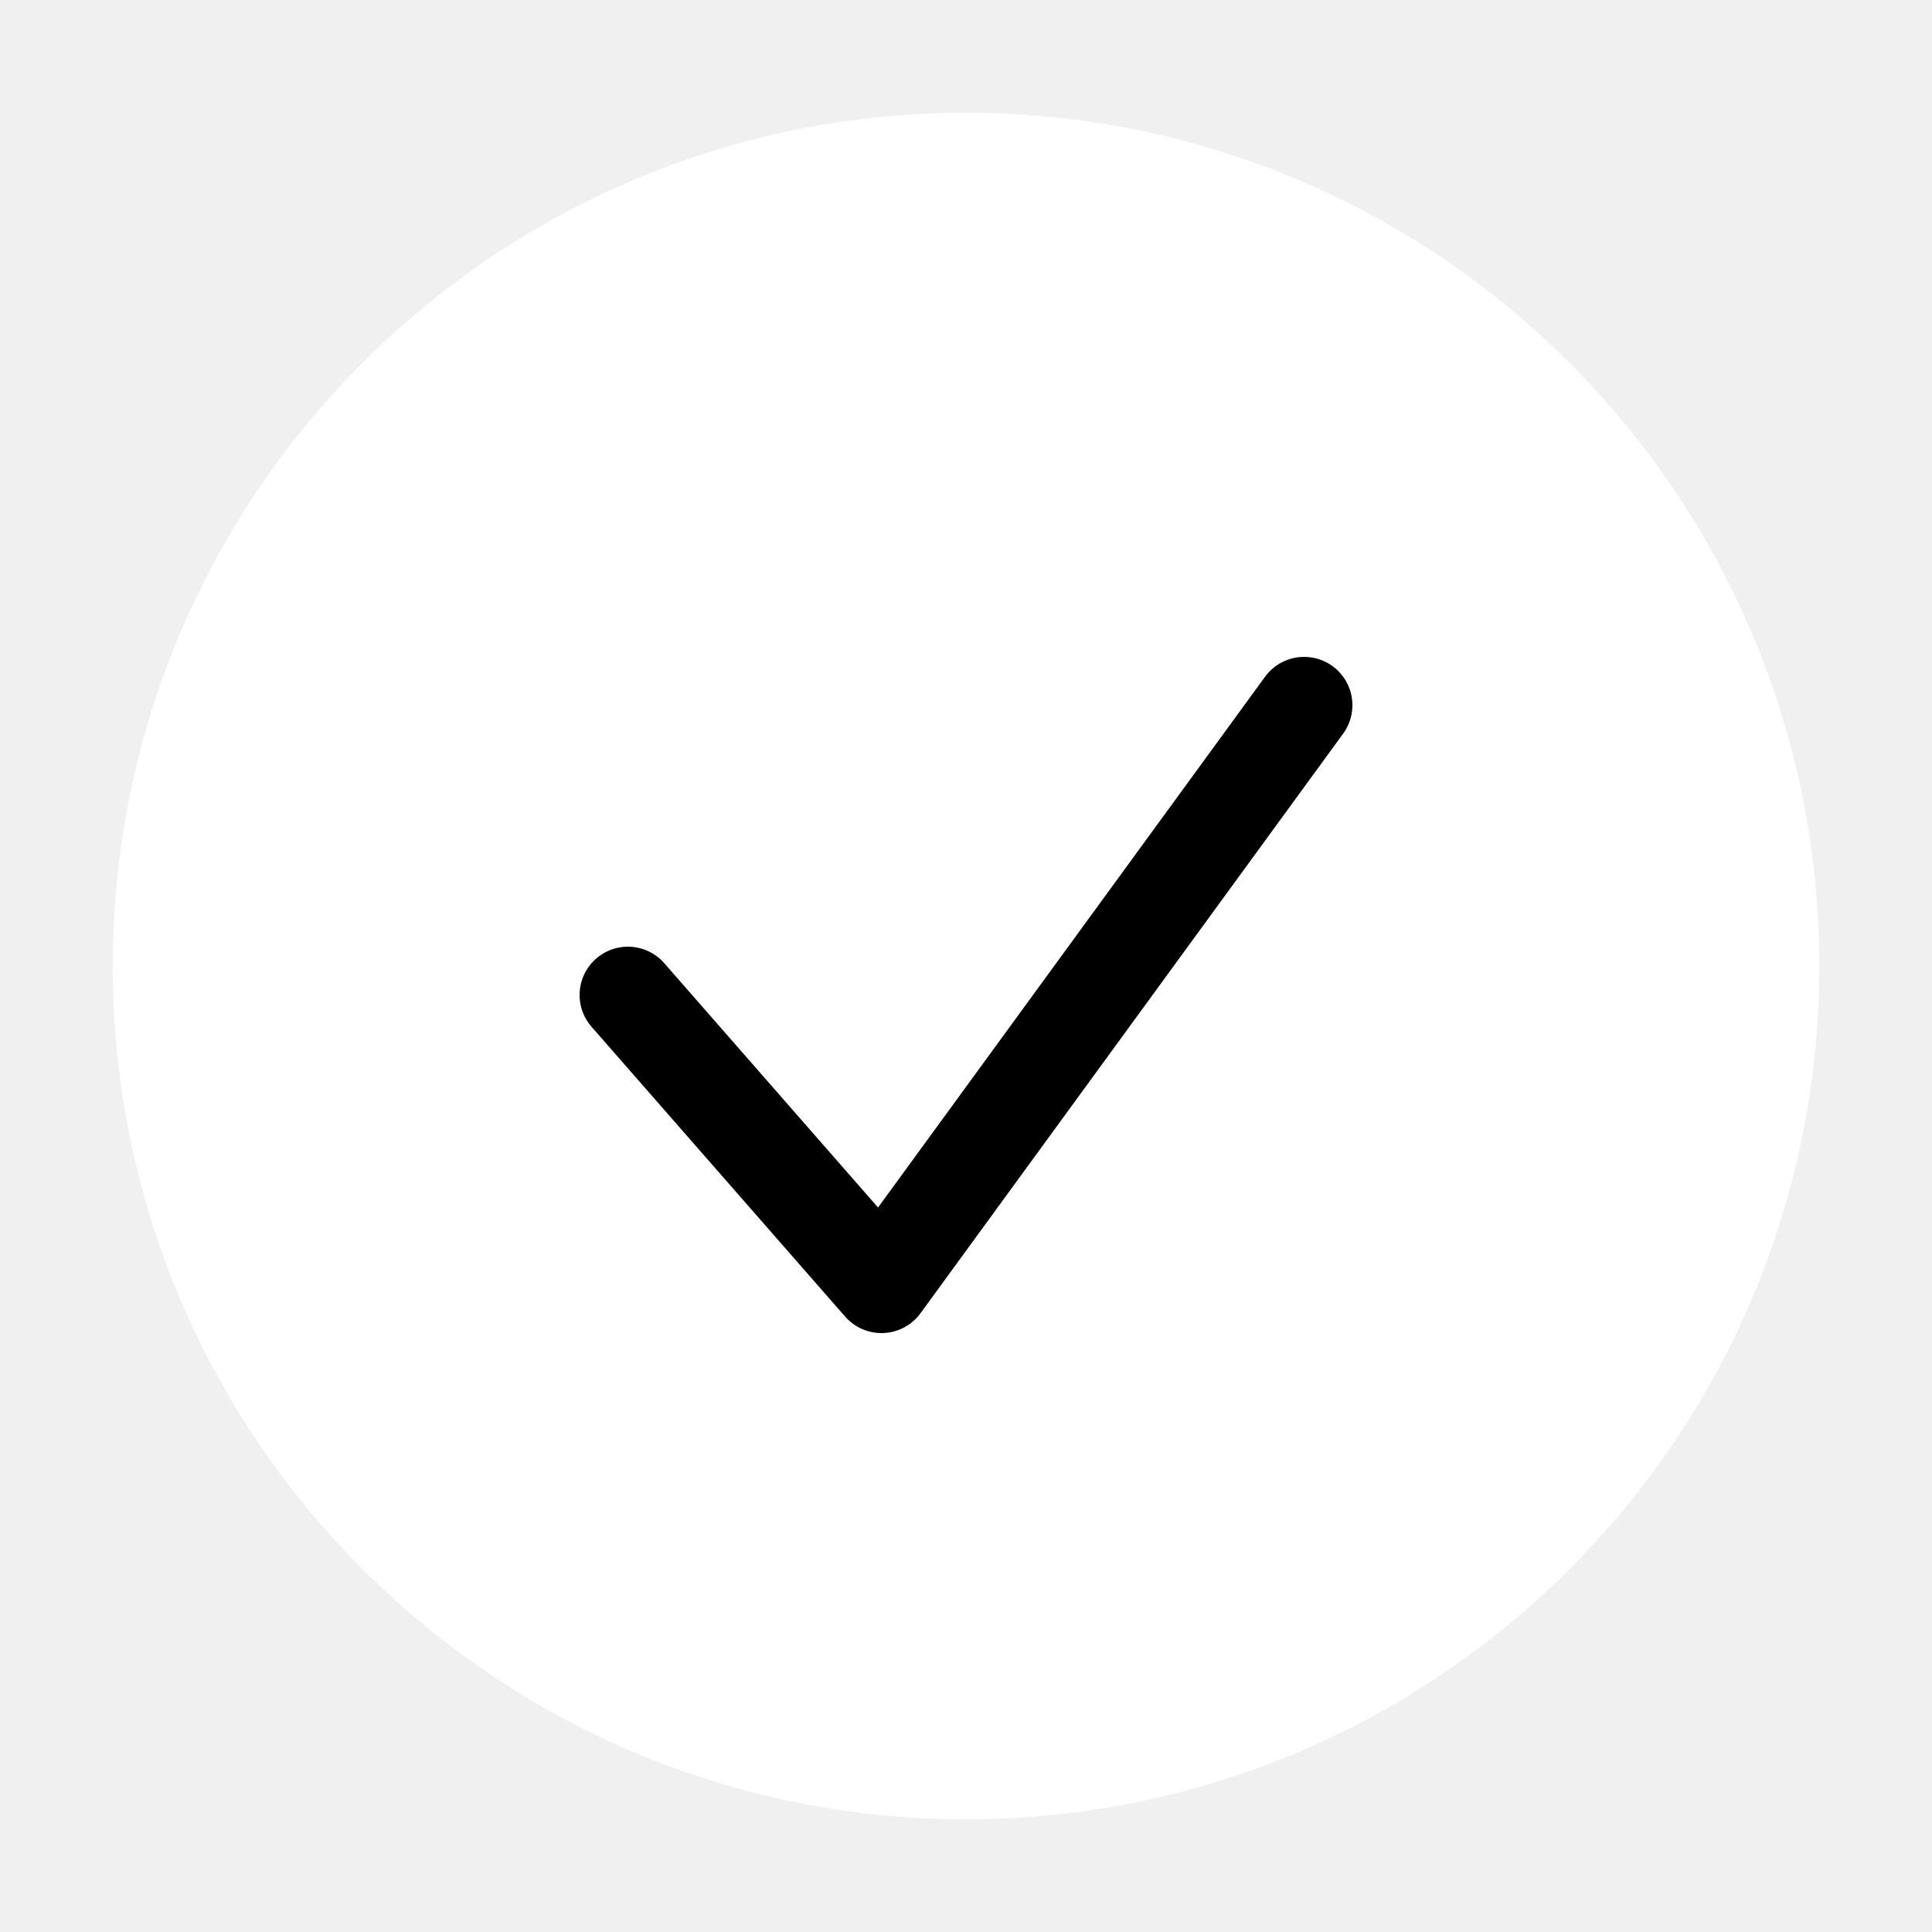
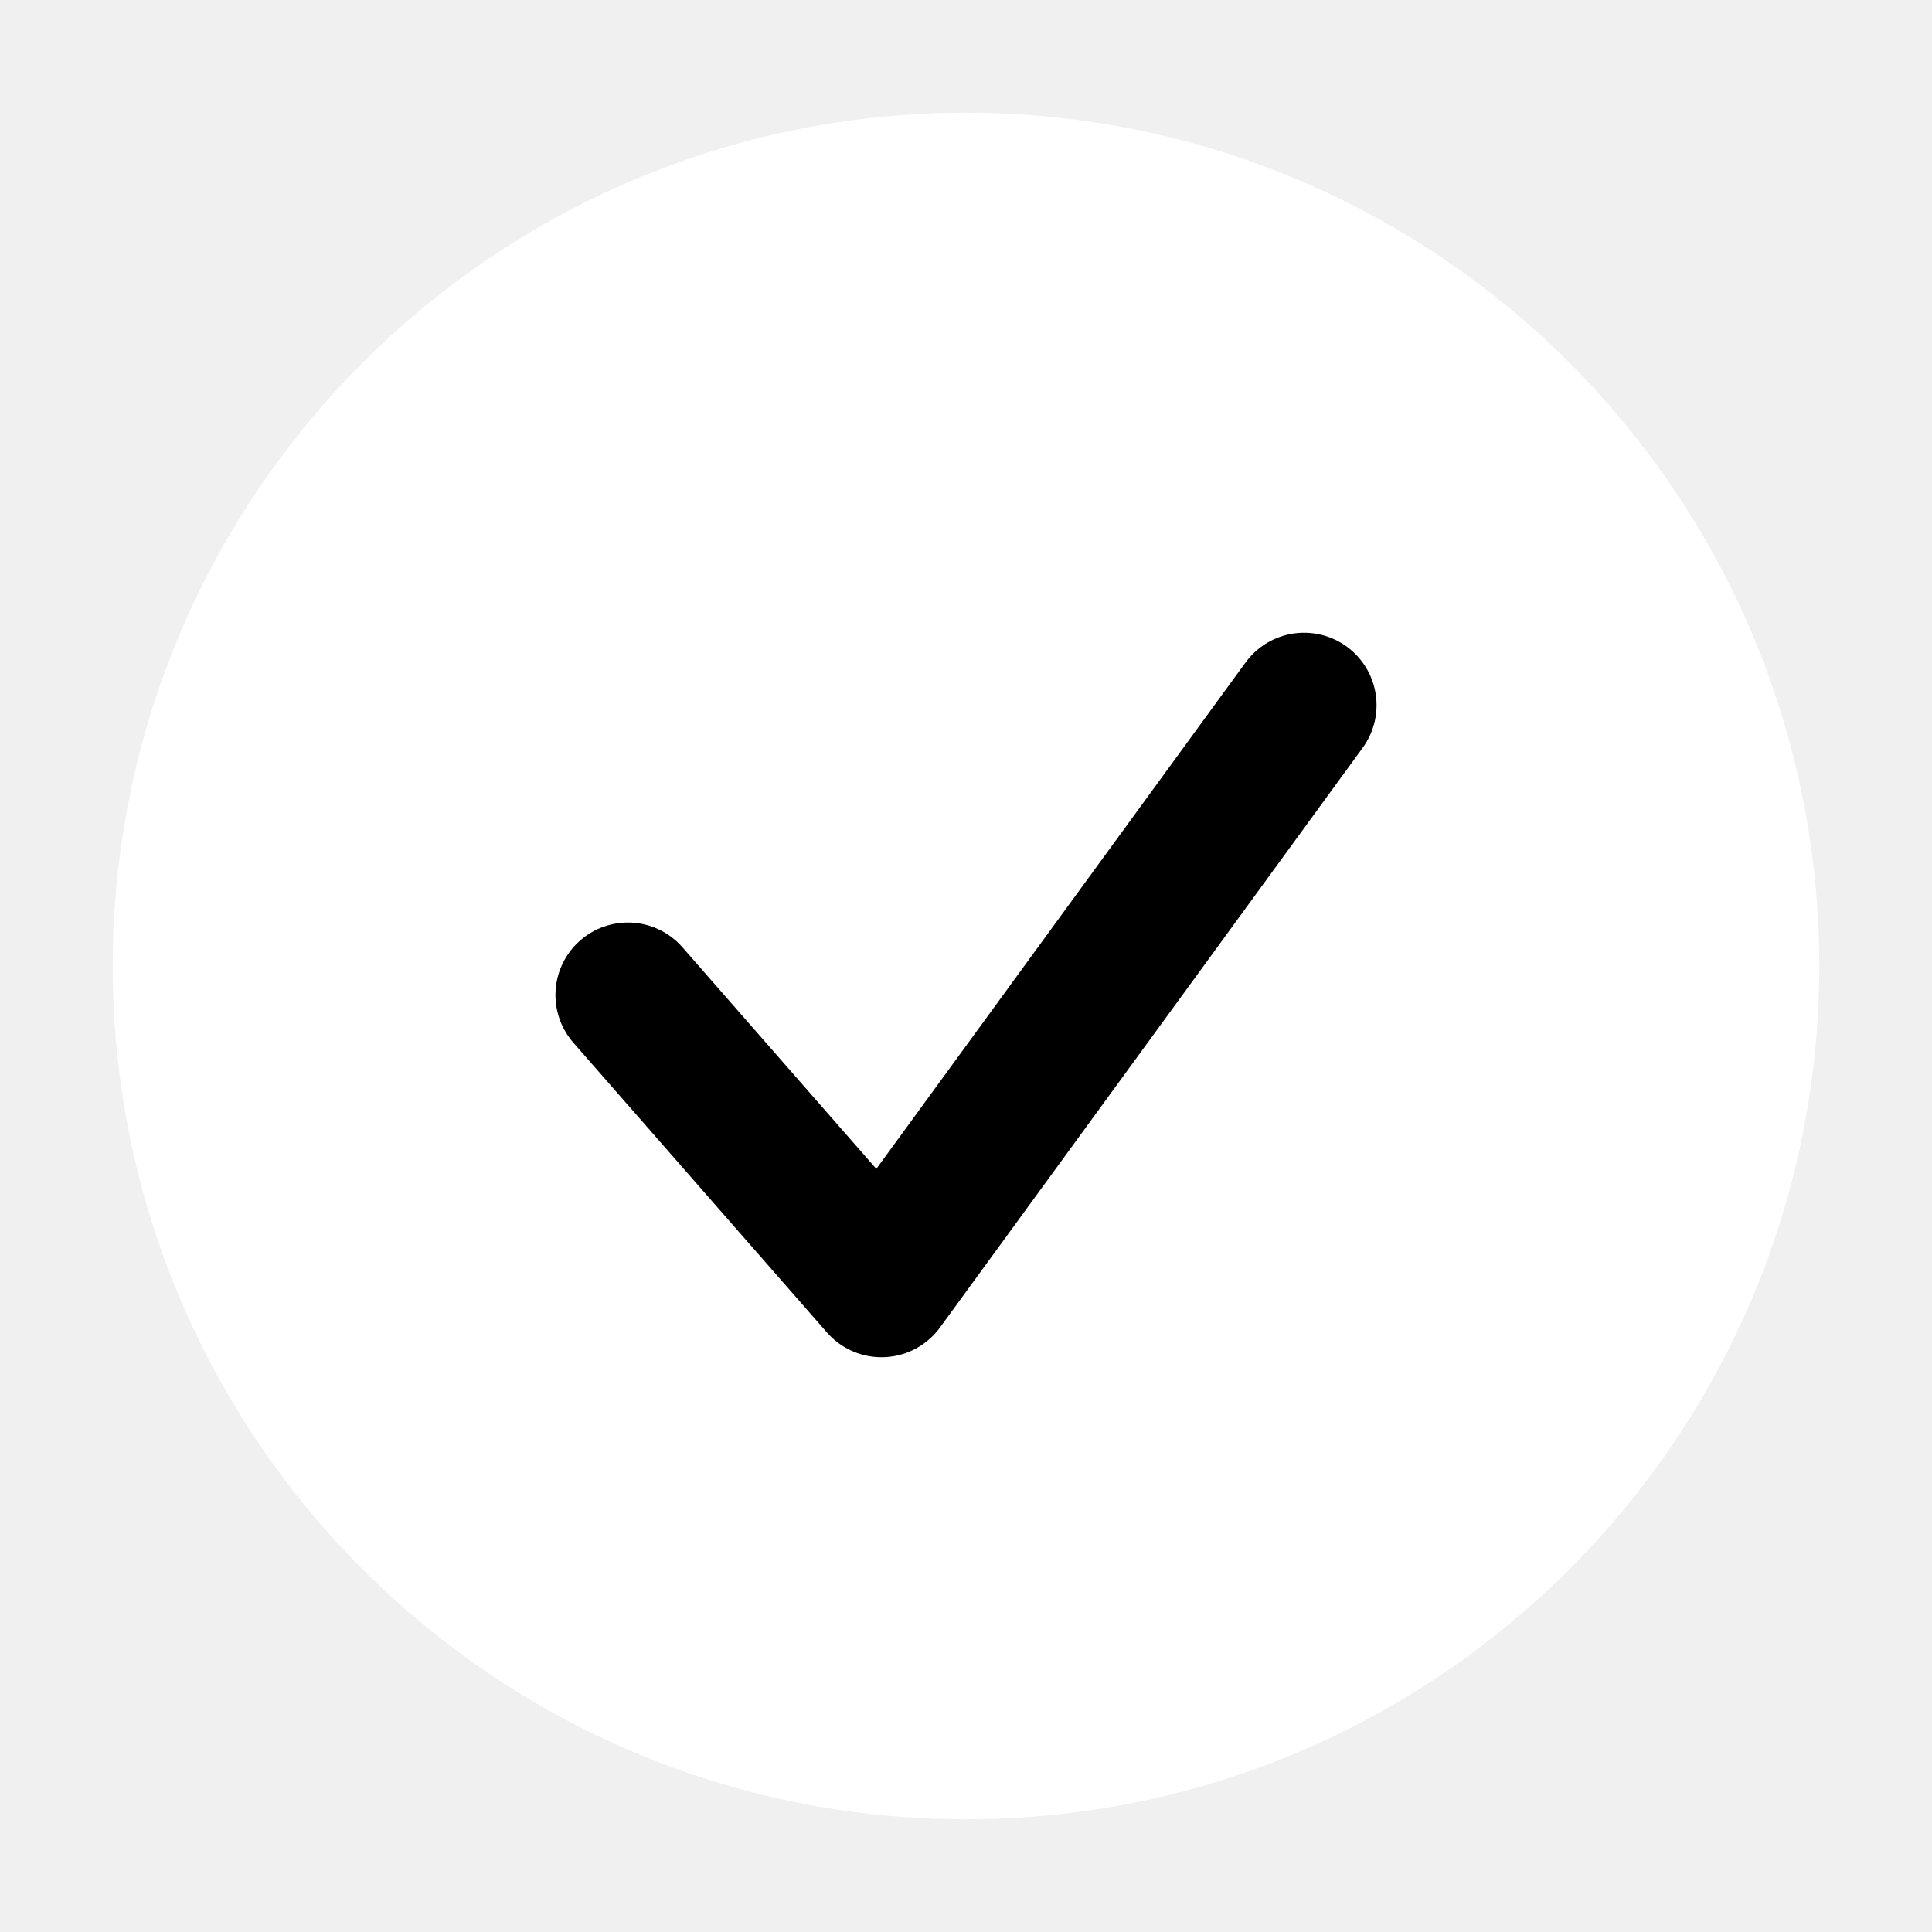
<svg xmlns="http://www.w3.org/2000/svg" width="20" height="20" viewBox="0 0 20 20" fill="none">
  <path d="M10 18.333C14.602 18.333 18.333 14.602 18.333 10C18.333 5.398 14.602 1.667 10 1.667C5.398 1.667 1.667 5.398 1.667 10C1.667 14.602 5.398 18.333 10 18.333Z" fill="white" stroke="white" />
-   <path d="M6.5 10.3L9.125 13.3L13.5 7.3" stroke="black" stroke-linecap="round" stroke-linejoin="round" />
+   <path d="M6.5 10.3L9.125 13.3L13.5 7.3" stroke="black" stroke-width="1.5" stroke-linecap="round" stroke-linejoin="round" />
</svg>
